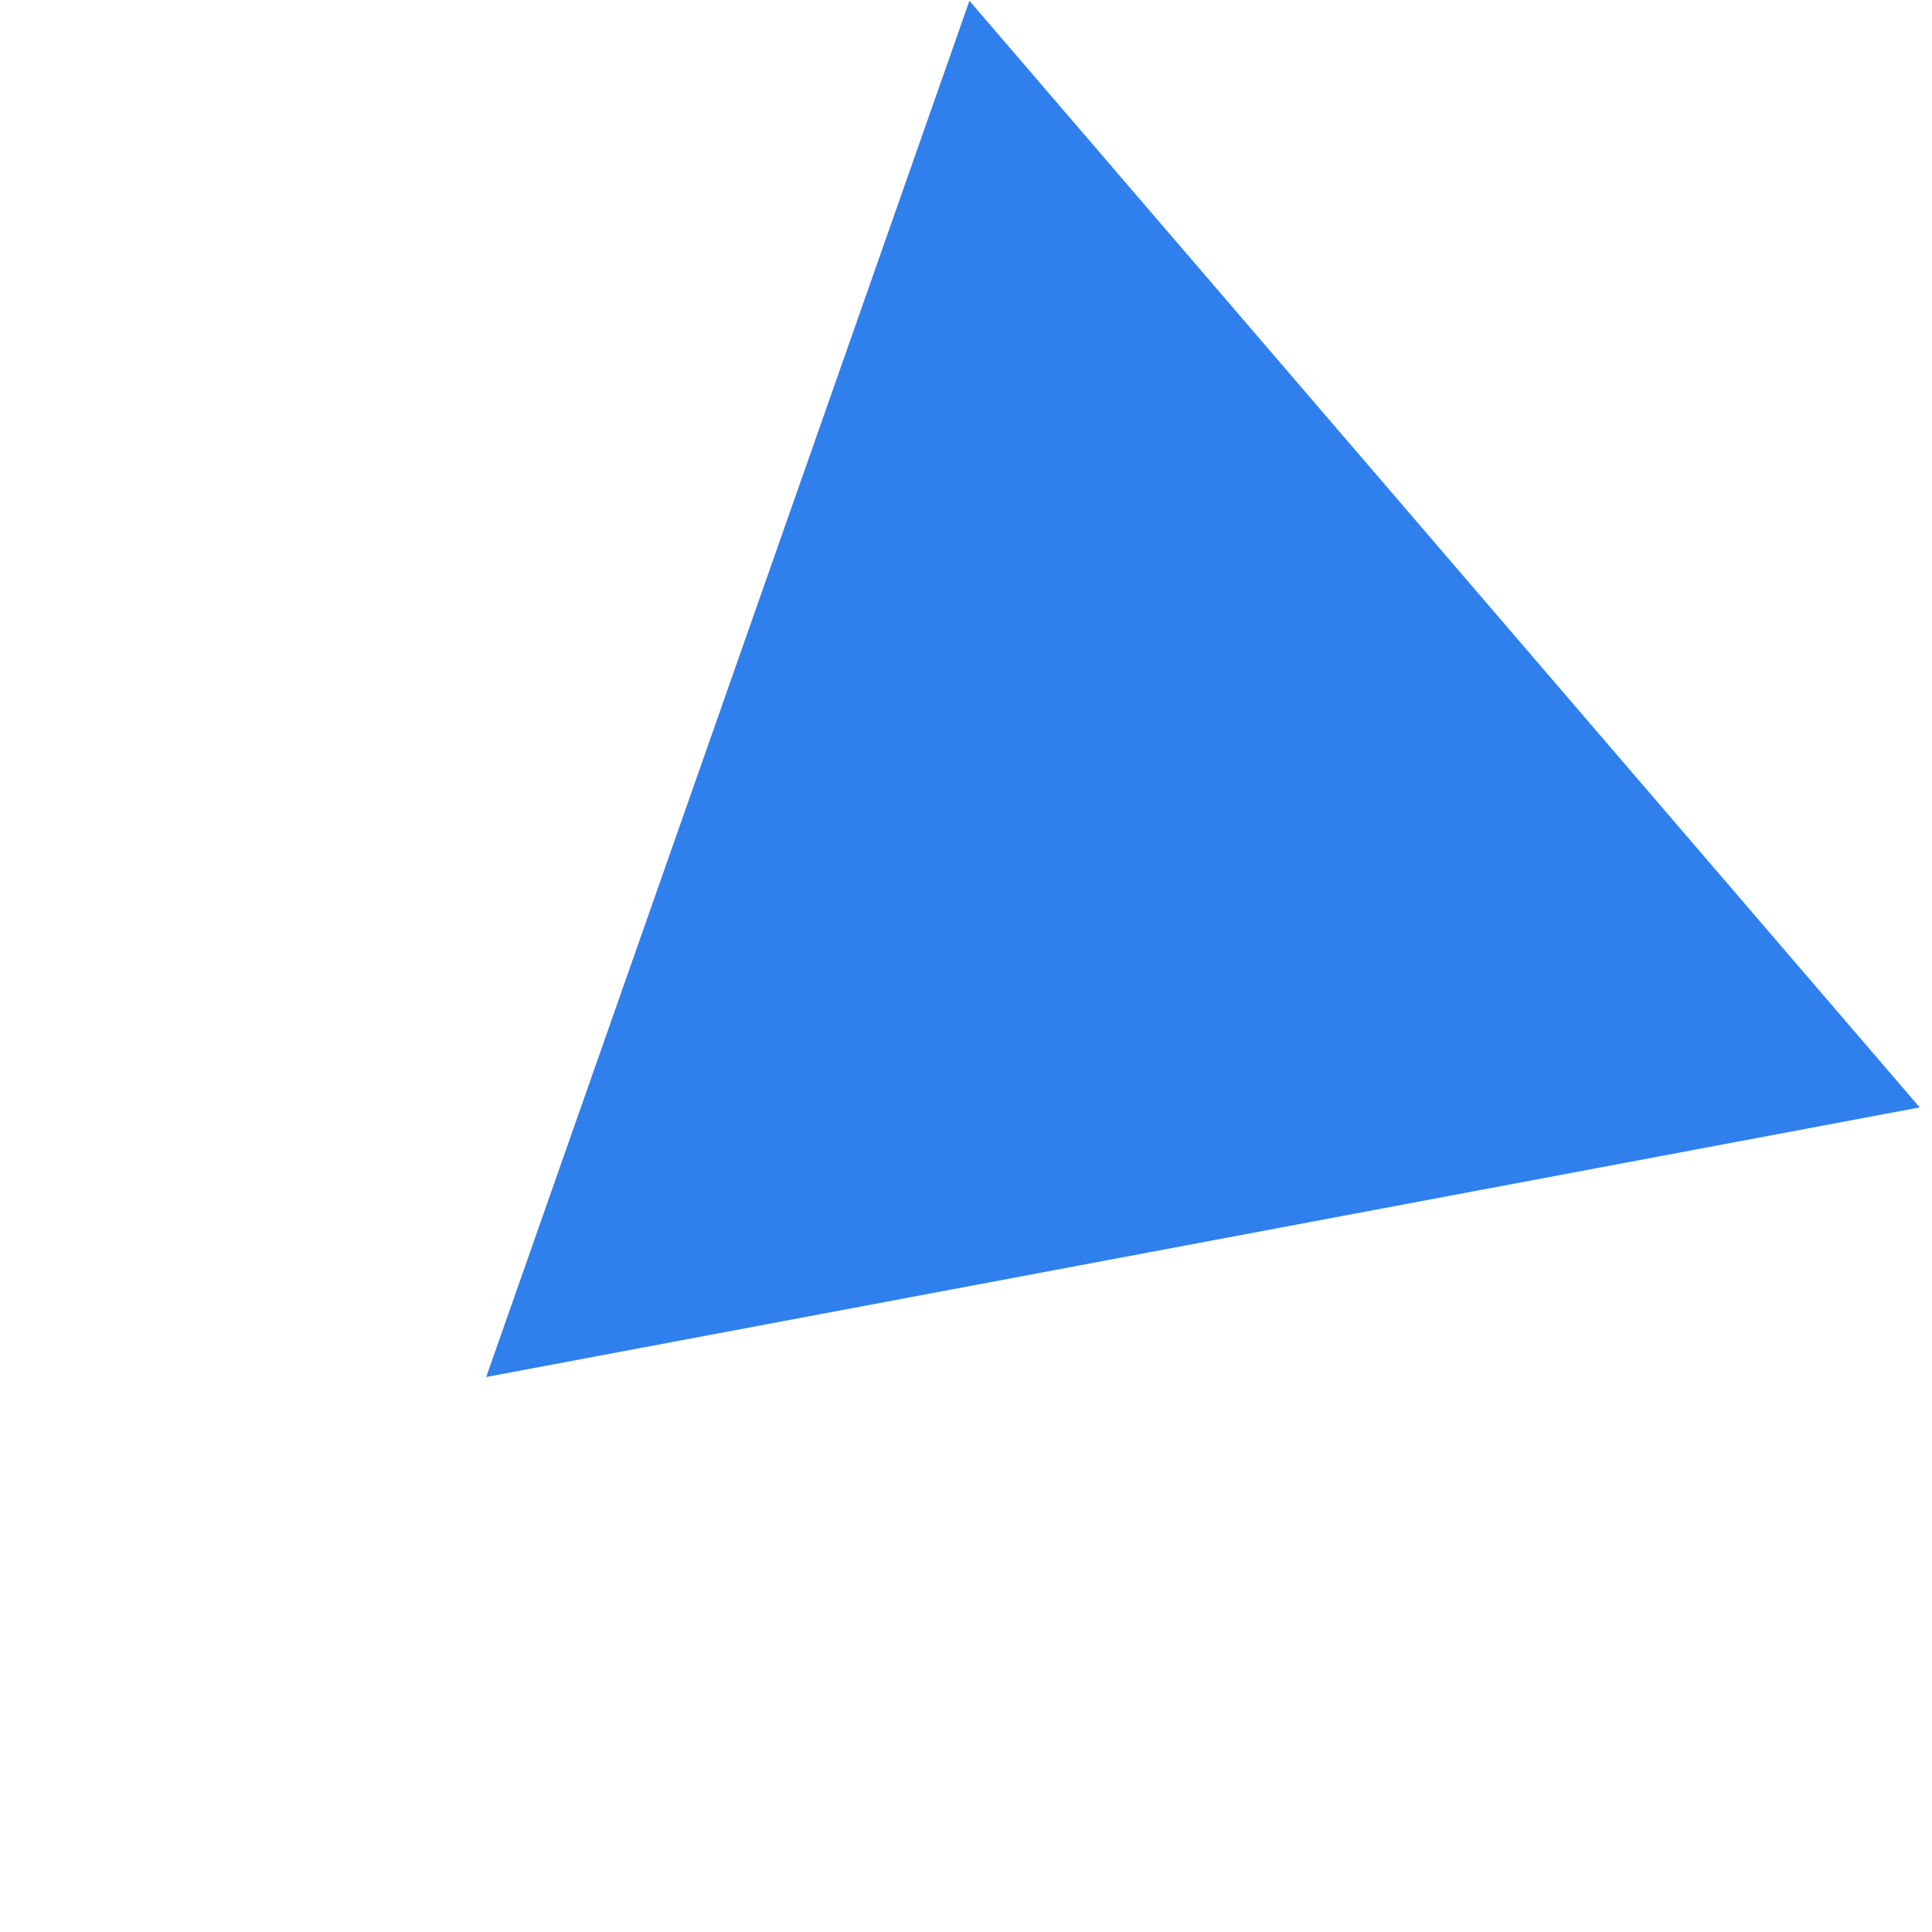
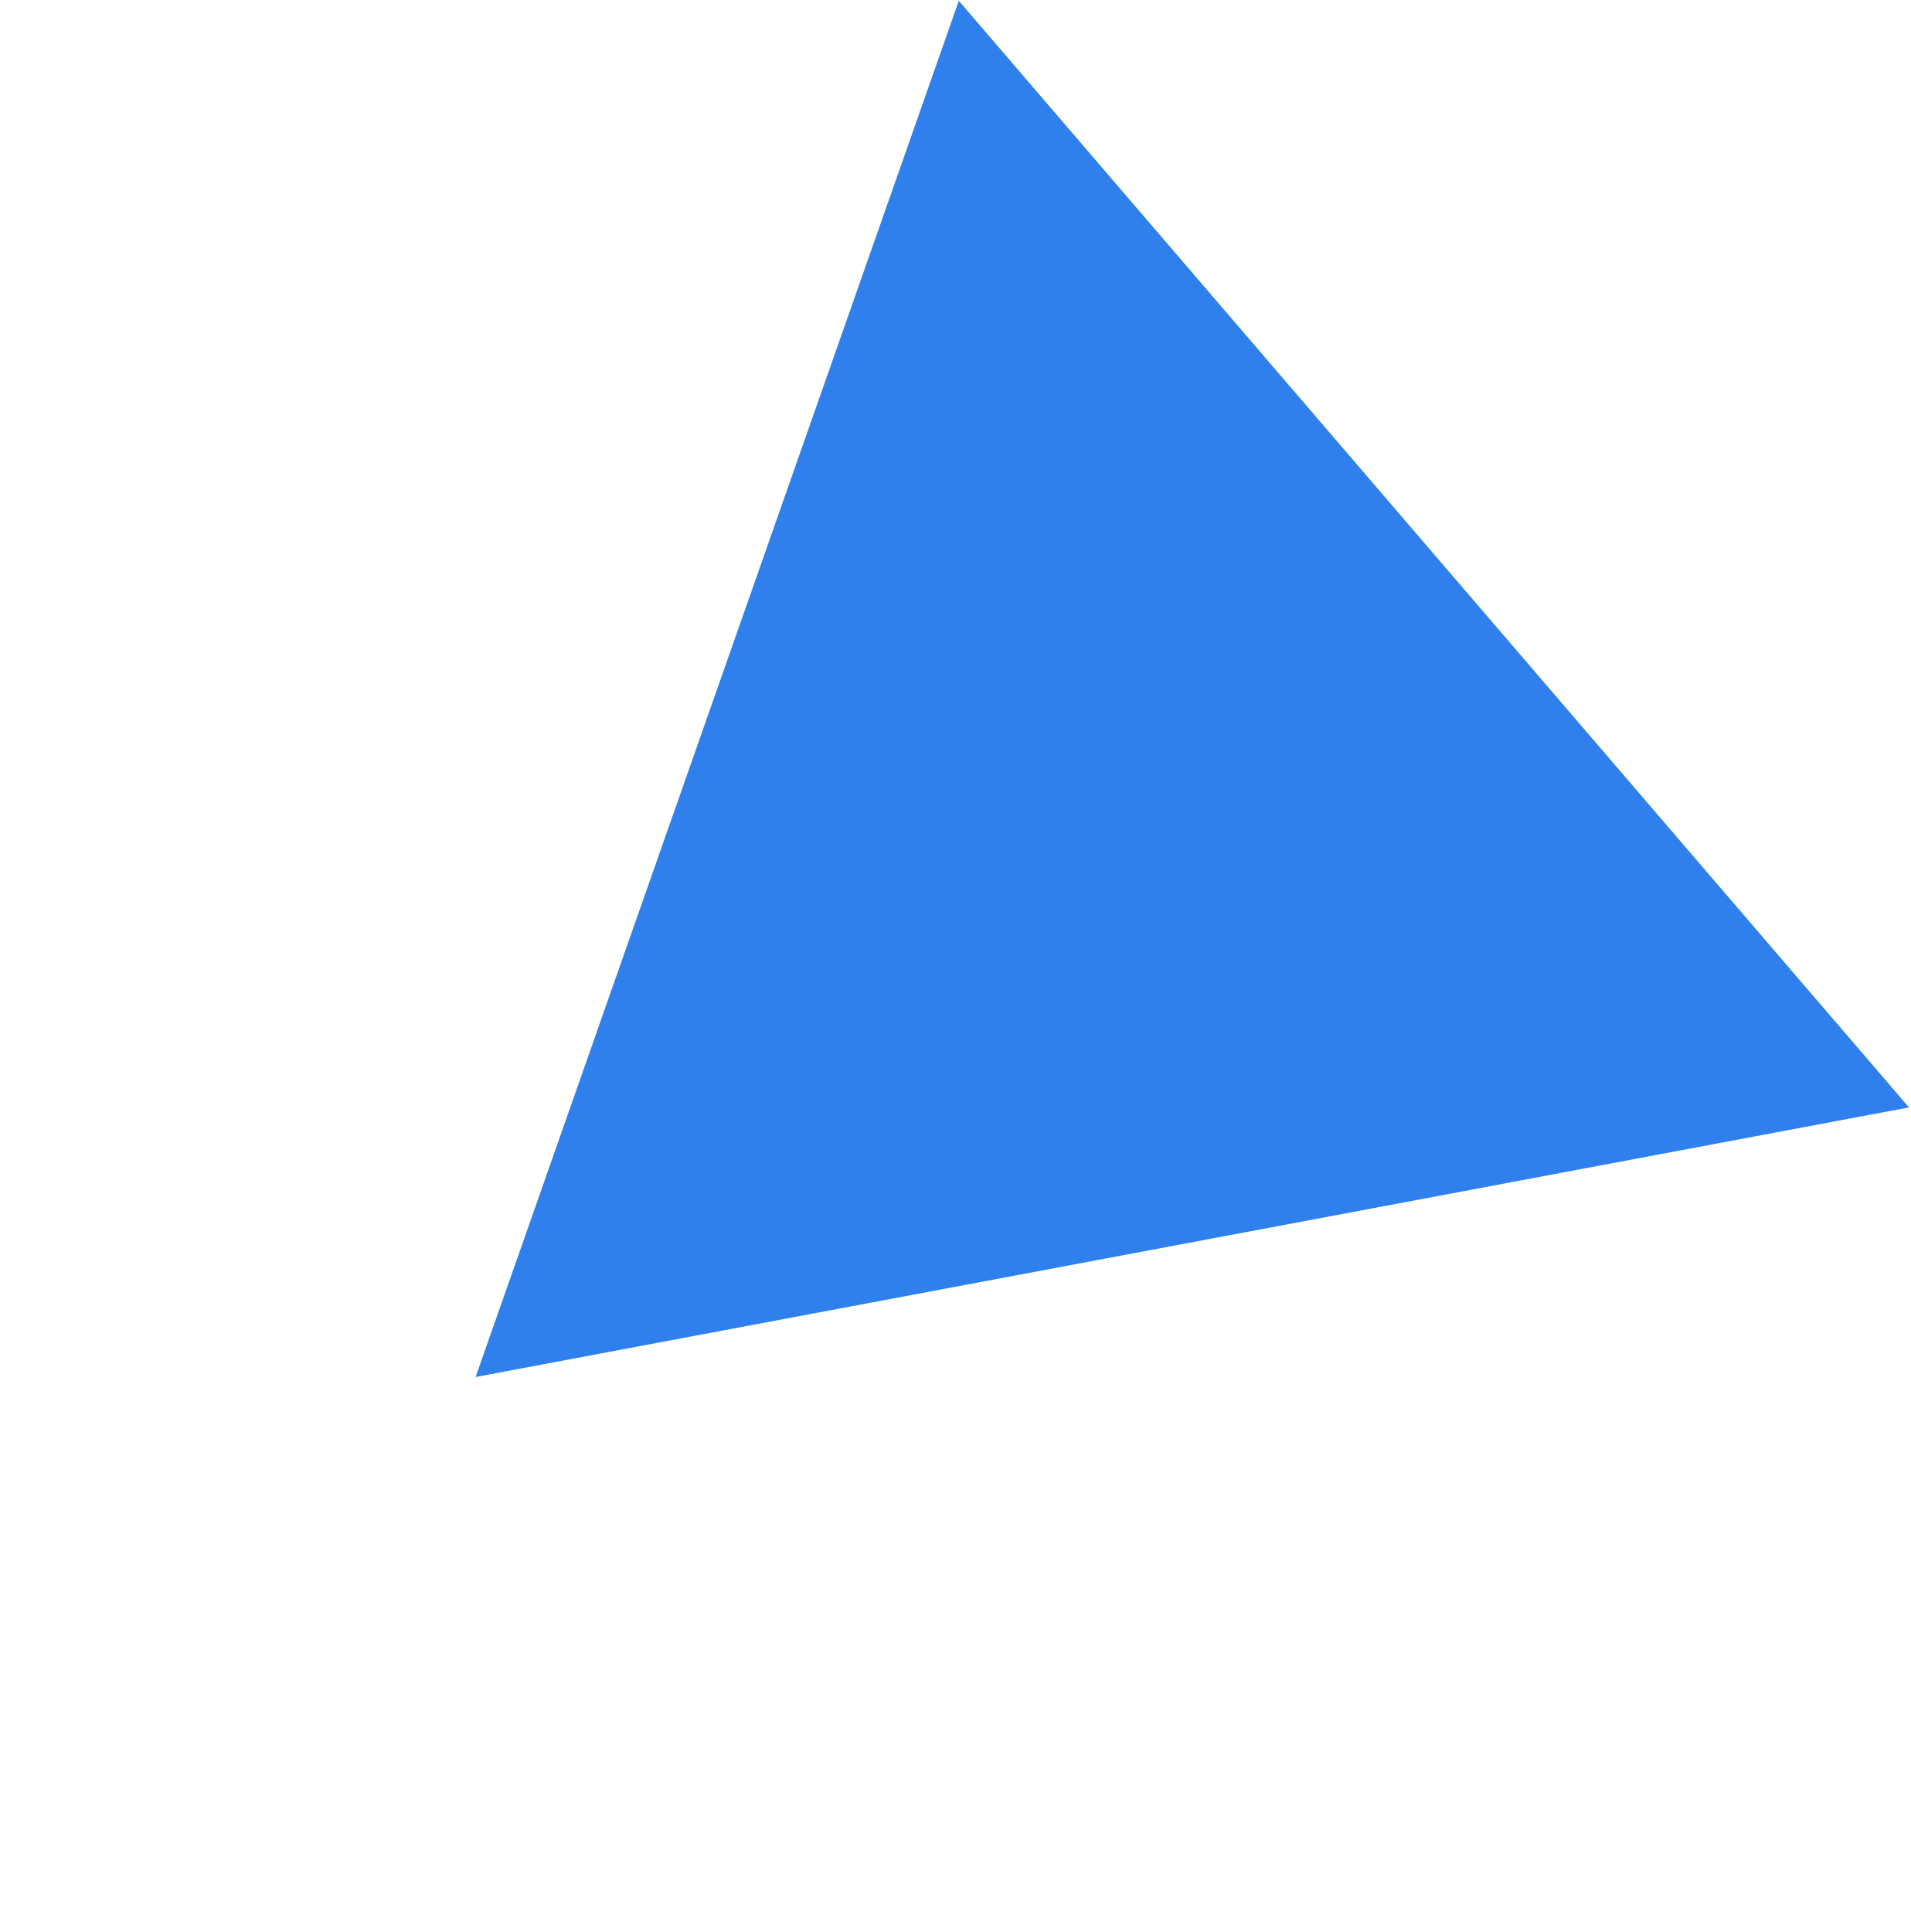
- <svg xmlns="http://www.w3.org/2000/svg" width="877" height="877" viewBox="0 0 995 1006" fill="none">
+ <svg xmlns="http://www.w3.org/2000/svg" width="995" height="1006" viewBox="0 0 995 1006" fill="none">
  <path d="M247.666 717.014L499.294 0.404L994.083 576.626L247.666 717.014Z" fill="#2F80ED" />
</svg>
